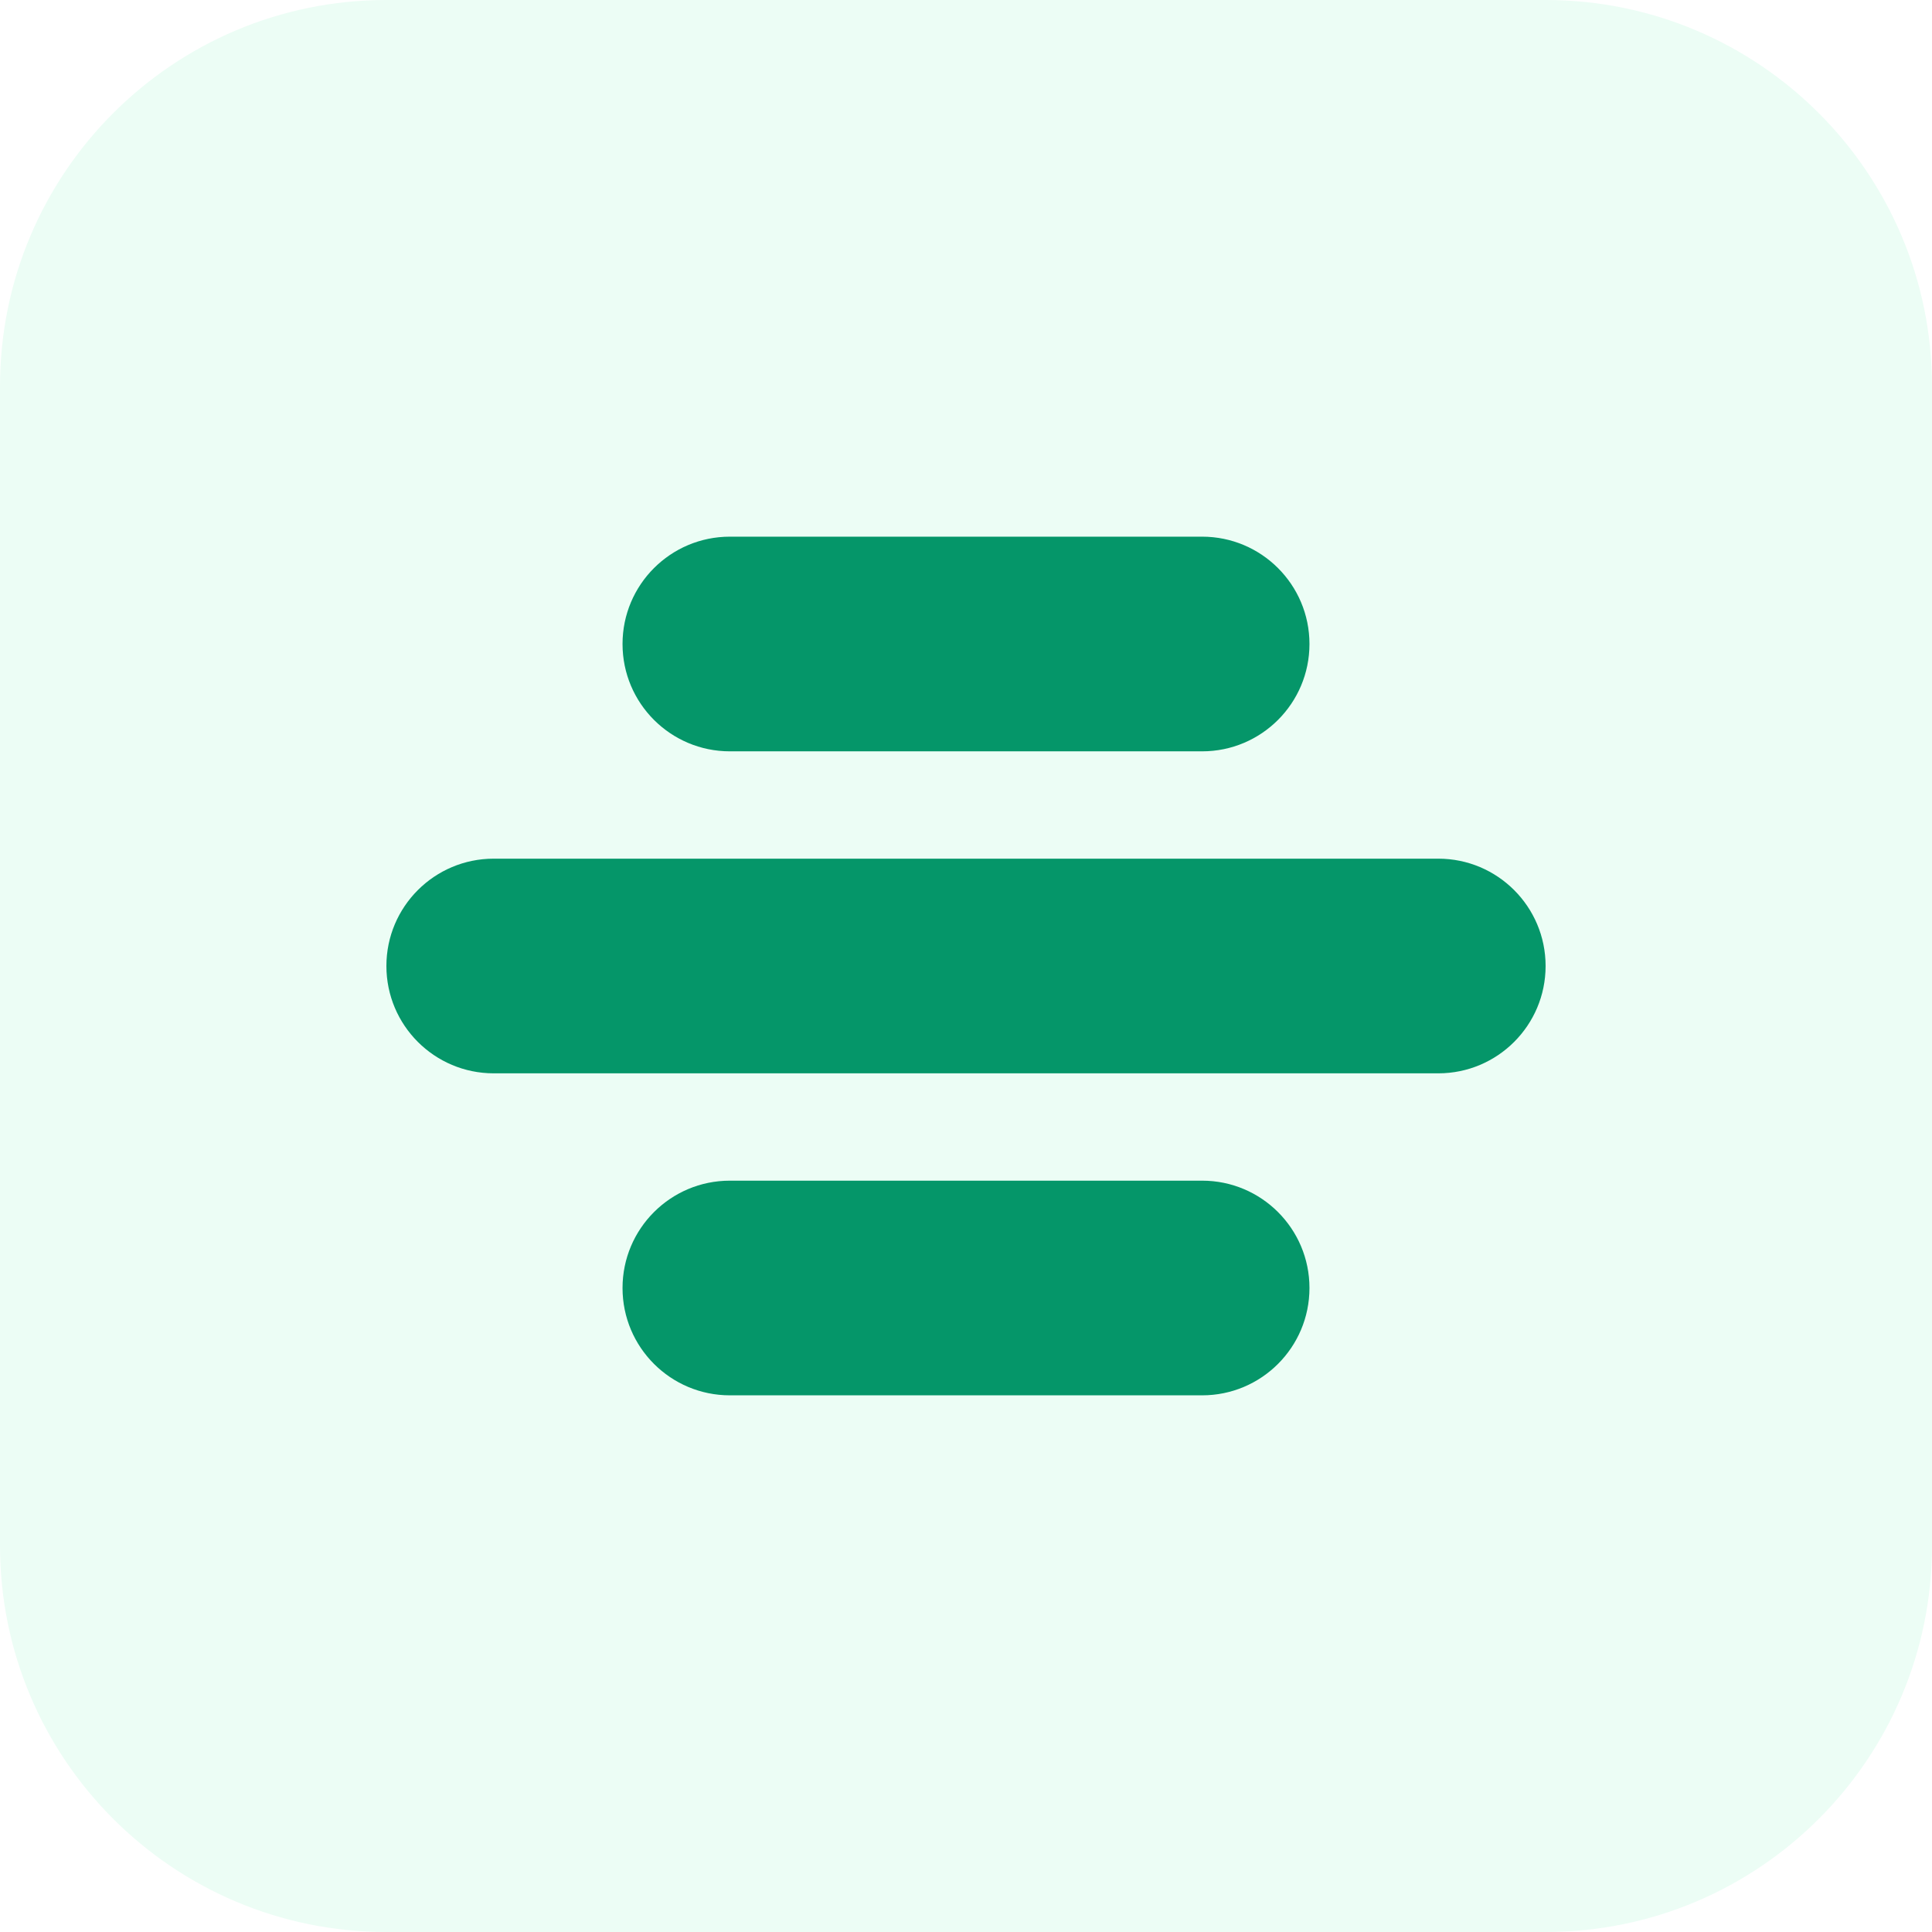
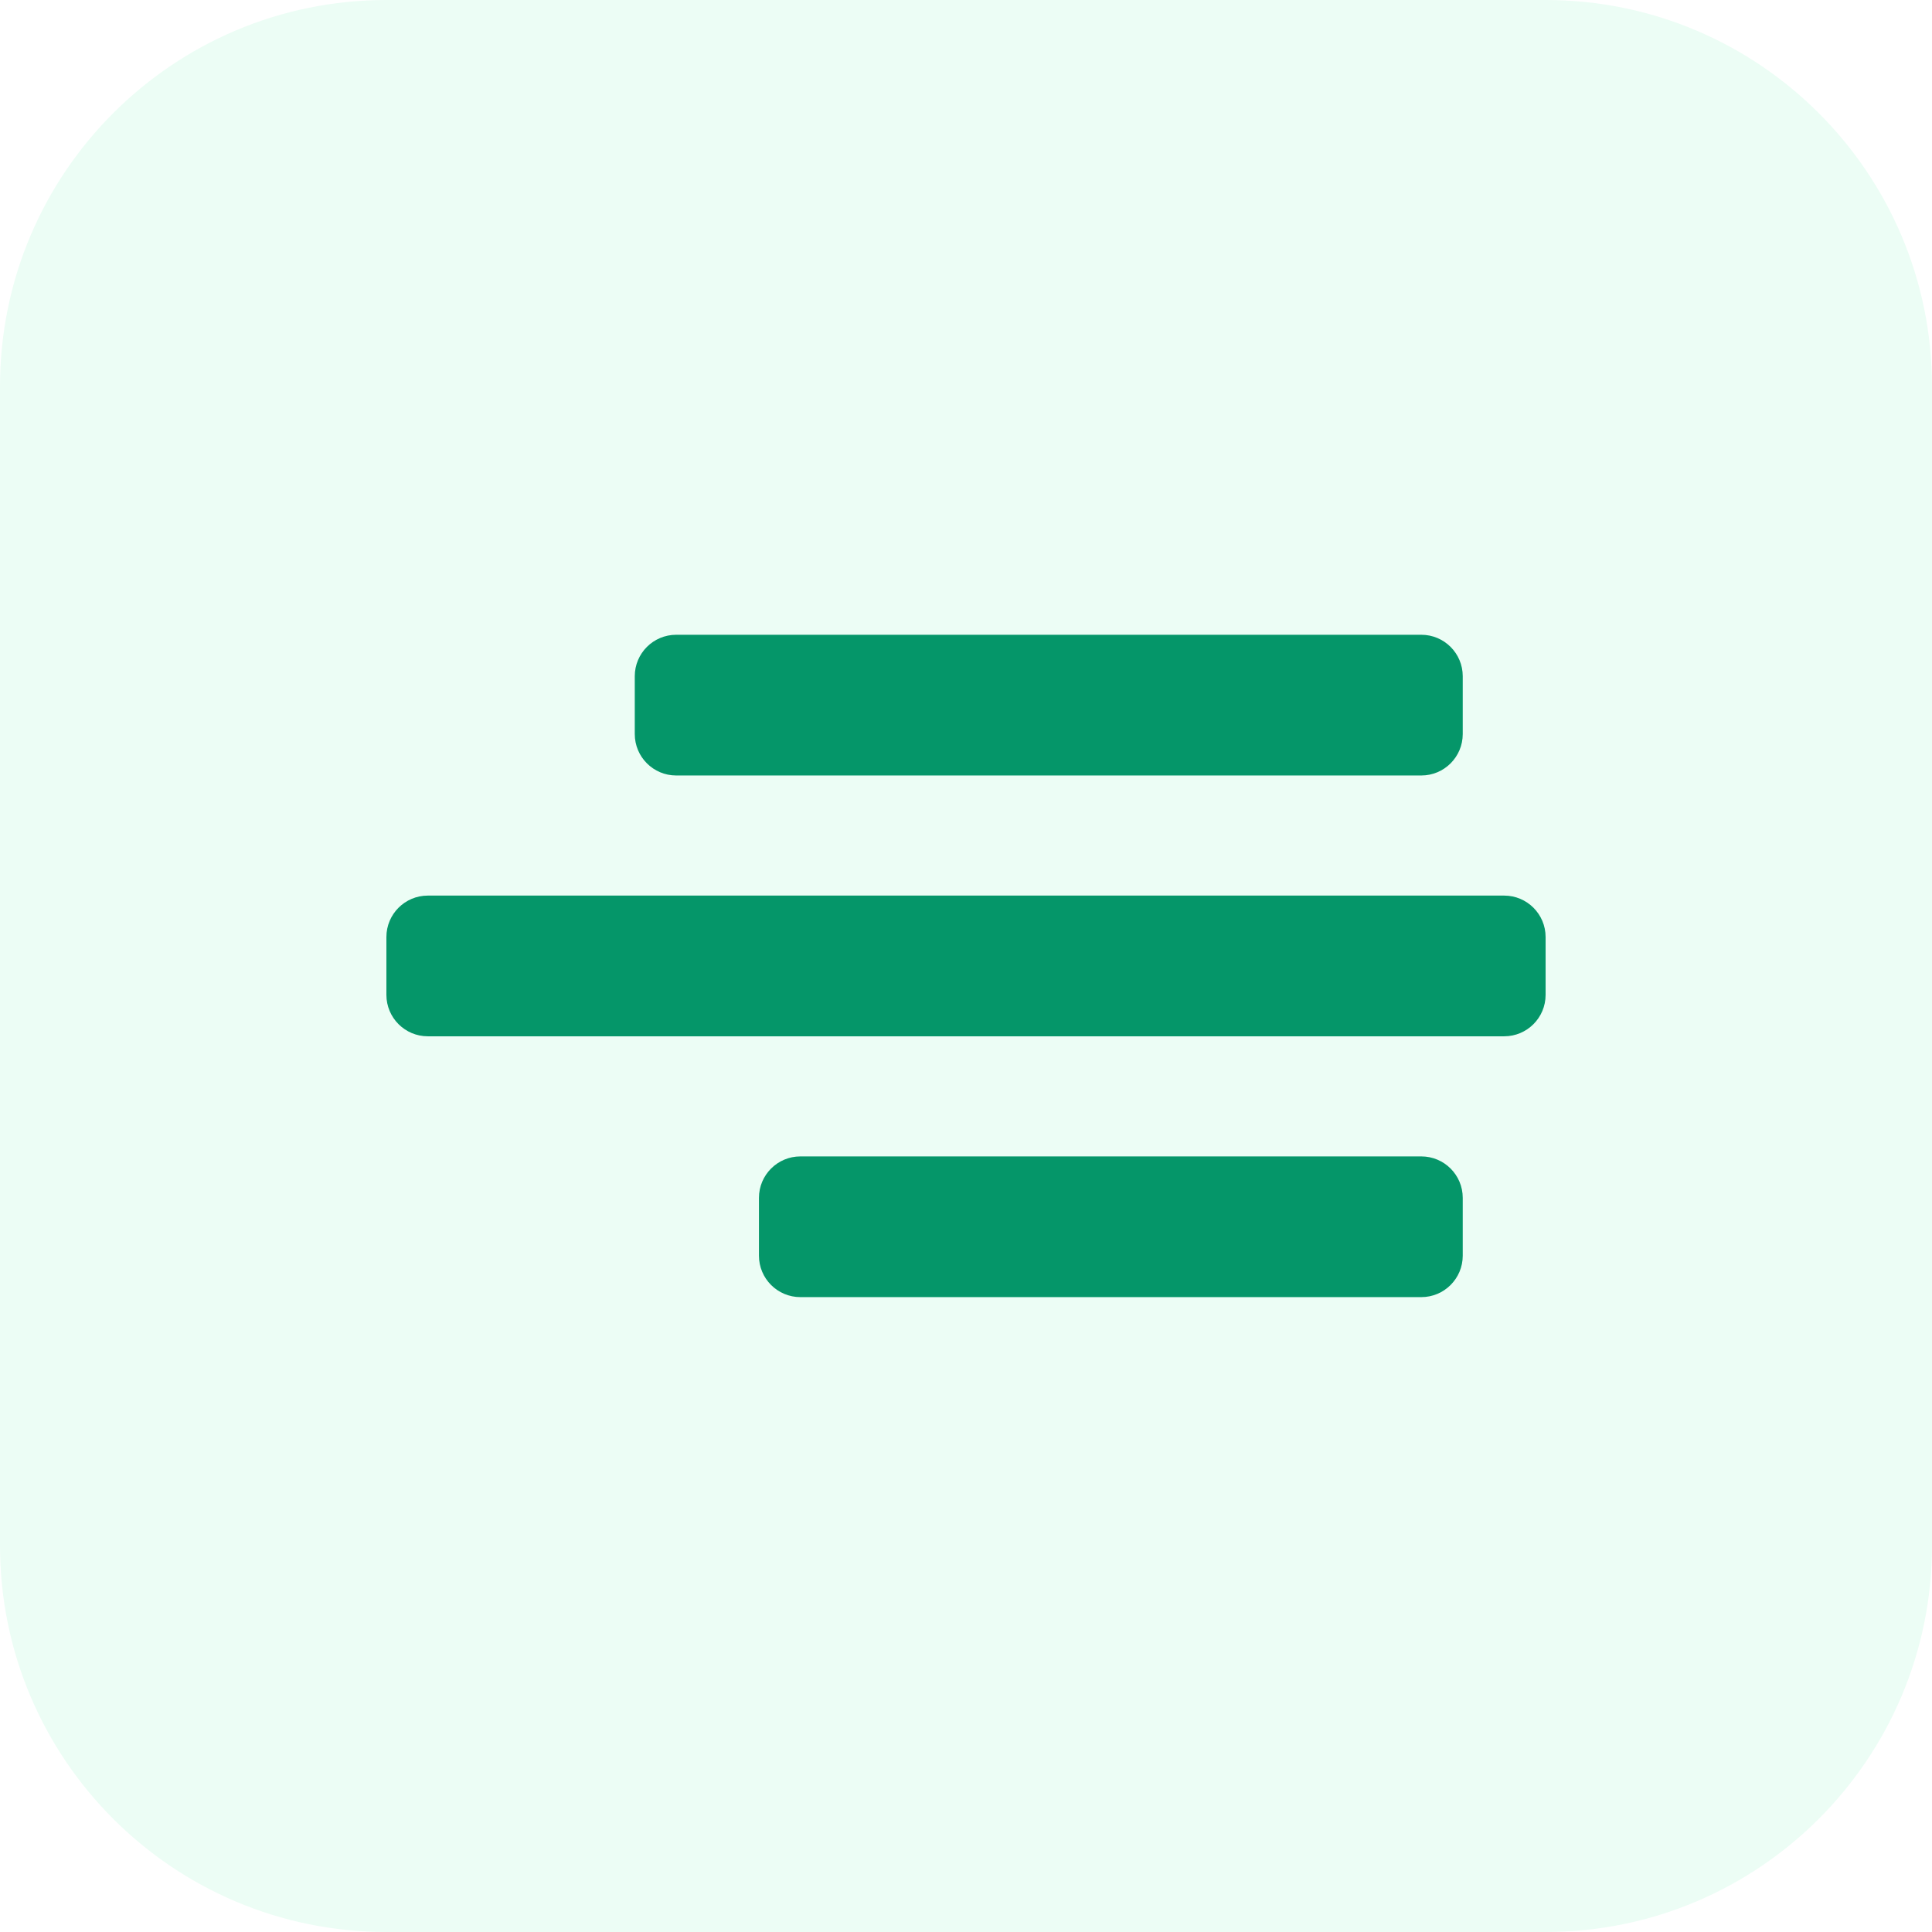
<svg xmlns="http://www.w3.org/2000/svg" viewBox="0 0 180 180" fill="#059669">
  <rect width="180" height="180" rx="36" fill="#ECFDF5" />
-   <rect x="58" y="50" width="64" height="20" rx="10" />
-   <rect x="36" y="80" width="108" height="20" rx="10" />
-   <rect x="58" y="110" width="64" height="20" rx="10" />
+   <rect x="59.14" y="59.14" width="77.14" height="13.11" rx="3.86" />
+   <rect x="36" y="83.44" width="108" height="13.11" rx="3.86" />
+   <rect x="70.71" y="107.74" width="65.57" height="13.11" rx="3.86" />
</svg>
